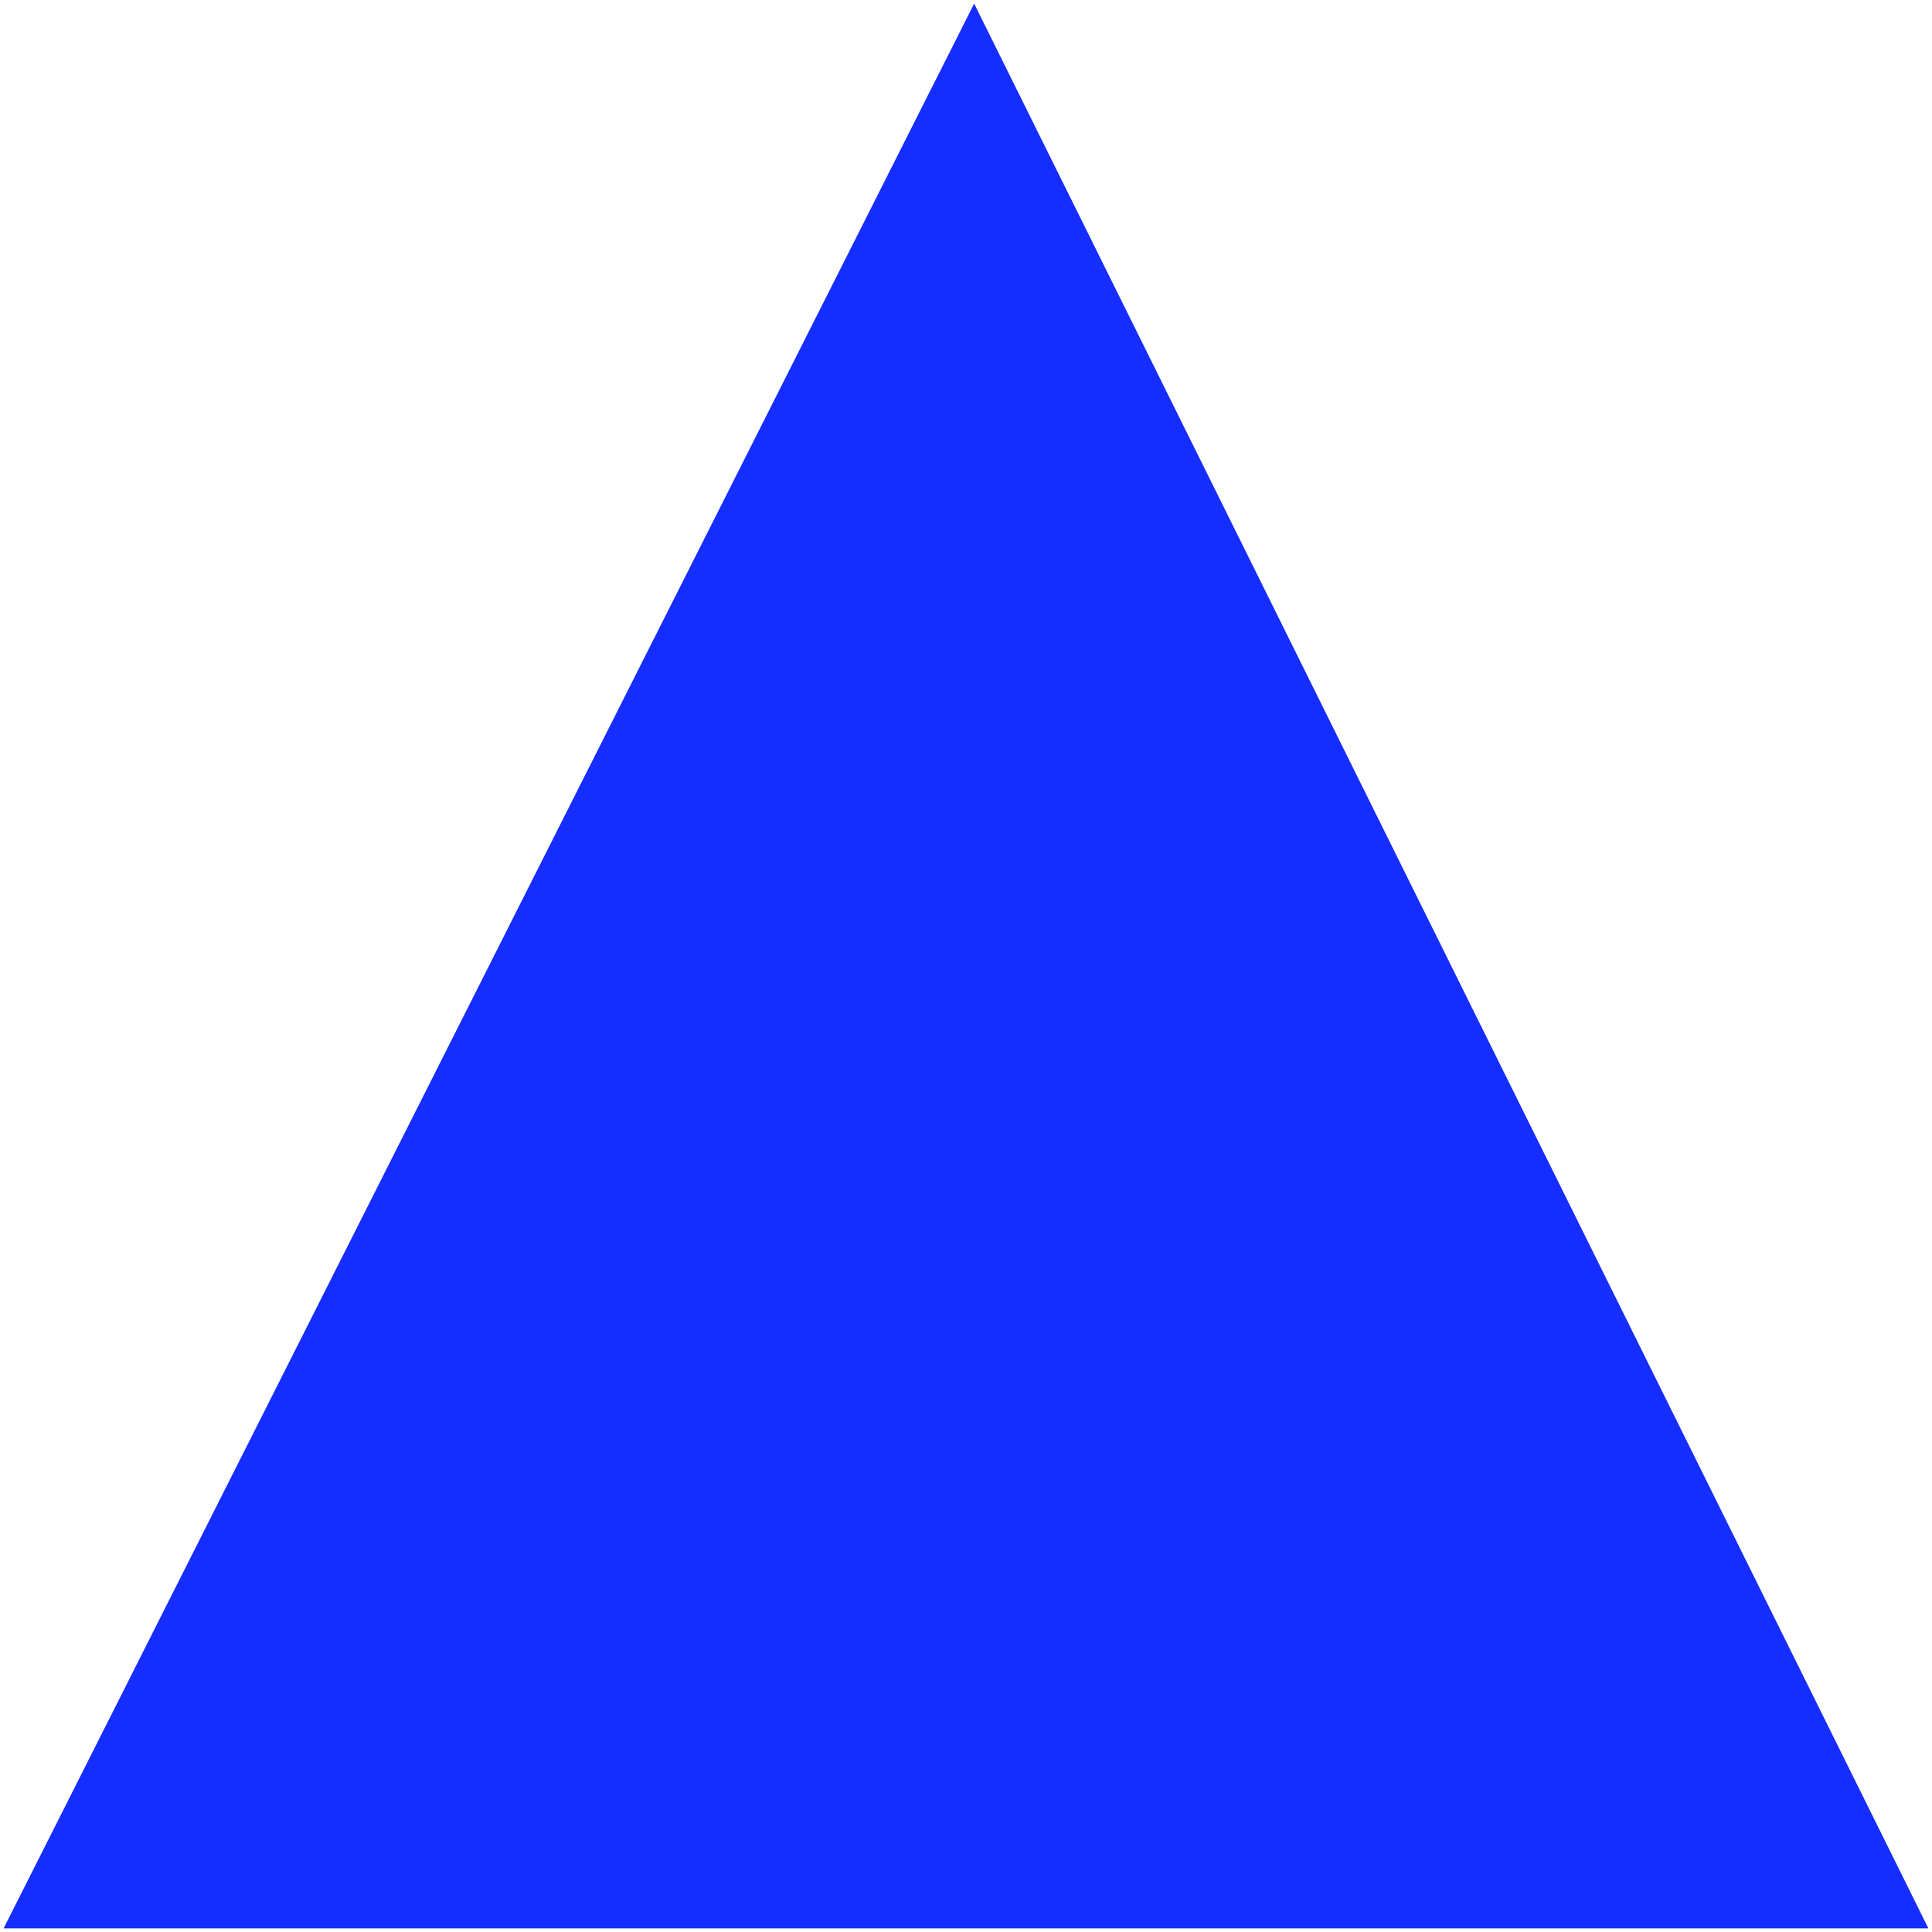
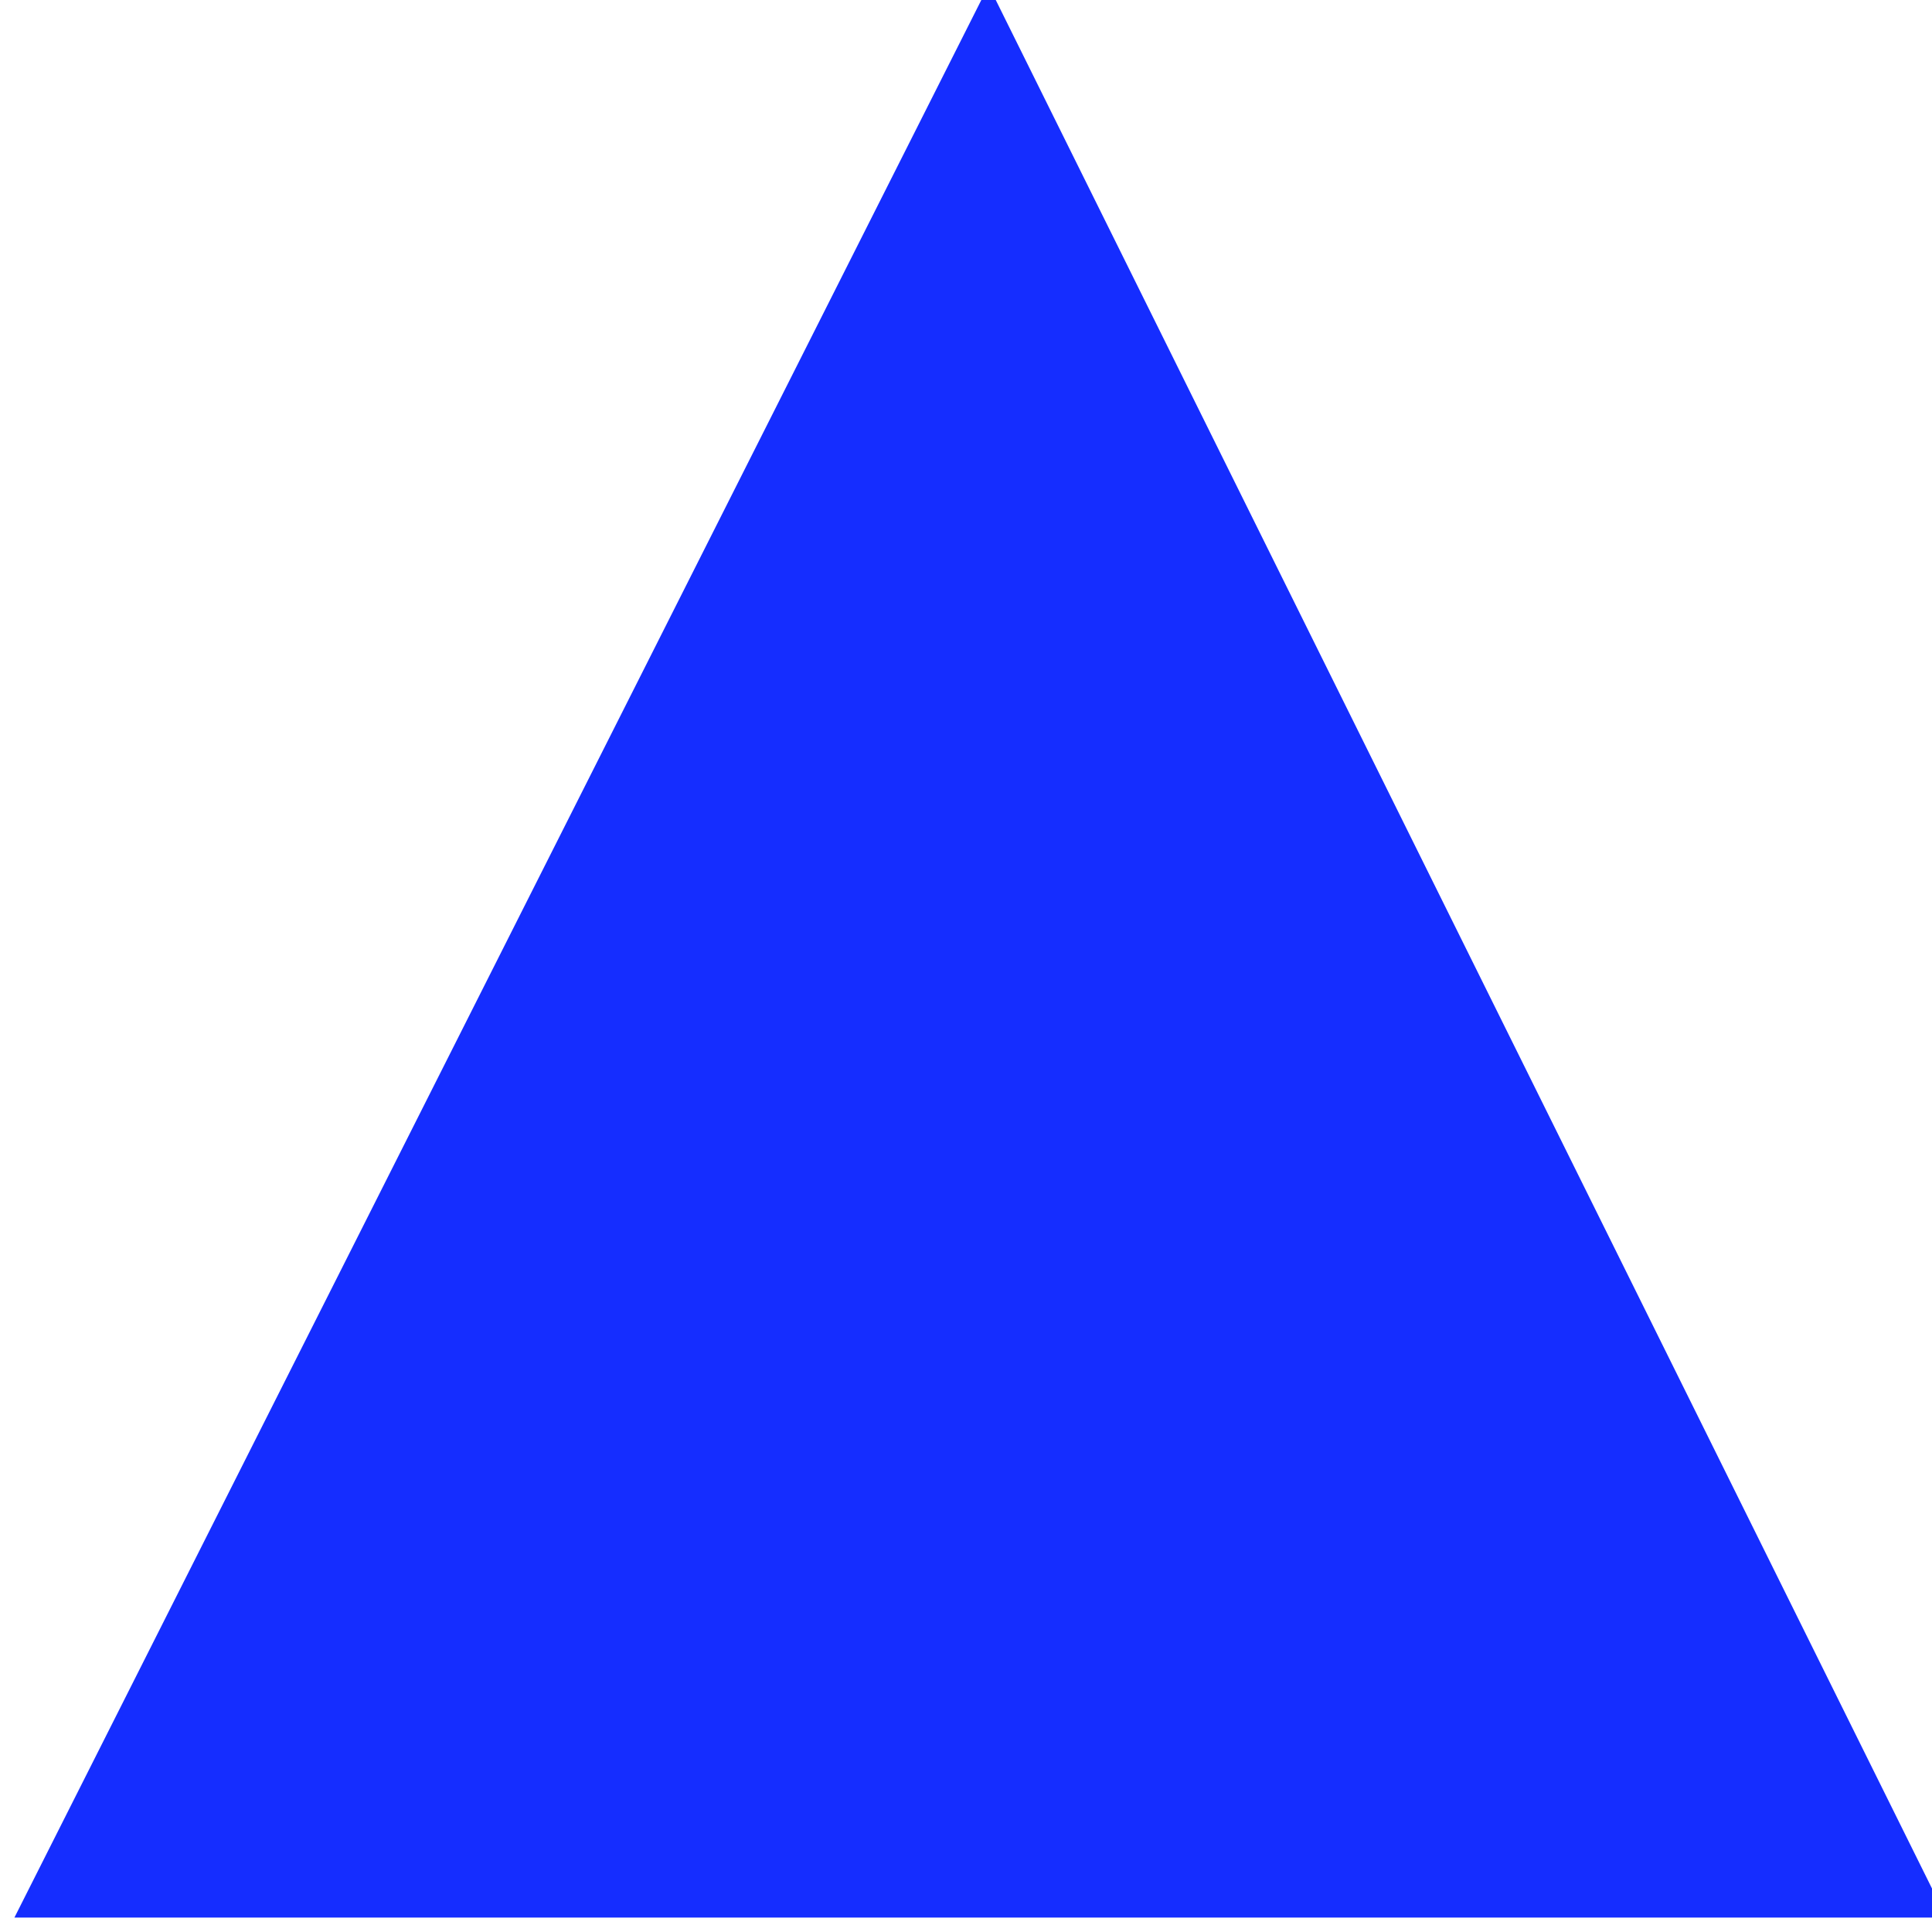
- <svg xmlns="http://www.w3.org/2000/svg" xmlns:ns1="http://www.openswatchbook.org/uri/2009/osb" width="400" height="400" id="svg2" version="1.1">
+ <svg xmlns="http://www.w3.org/2000/svg" xmlns:ns1="http://www.openswatchbook.org/uri/2009/osb" width="100" height="100" id="svg2" version="1.1">
  <defs id="defs4">
    <linearGradient id="linearGradient3776" ns1:paint="solid">
      <stop style="stop-color:#53e1db;stop-opacity:1;" offset="0" id="stop3778" />
    </linearGradient>
    <linearGradient id="linearGradient3760" ns1:paint="solid">
      <stop style="stop-color:#53e1db;stop-opacity:1;" offset="0" id="stop3762" />
    </linearGradient>
  </defs>
-   <g id="layer1" transform="translate(0,-652.3622)">
-     <path style="fill:#152dff;fill-opacity:1;stroke:none;stroke-width:1.492;stroke-linecap:butt;stroke-linejoin:miter;stroke-miterlimit:4;stroke-opacity:1;stroke-dasharray:none;fill-rule:nonzero" d="m 0.746,1051.616 398.508,0 -197.565,-398.508 z" id="path2999" />
+   <g id="layer1" transform="translate(0,-952.3622)">
+     <path style="fill:#152dff;fill-opacity:1;fill-rule:nonzero;stroke:none" d="m 0.746,1051.616 100,0 -49.576,-100 z" id="path2999" />
  </g>
</svg>
